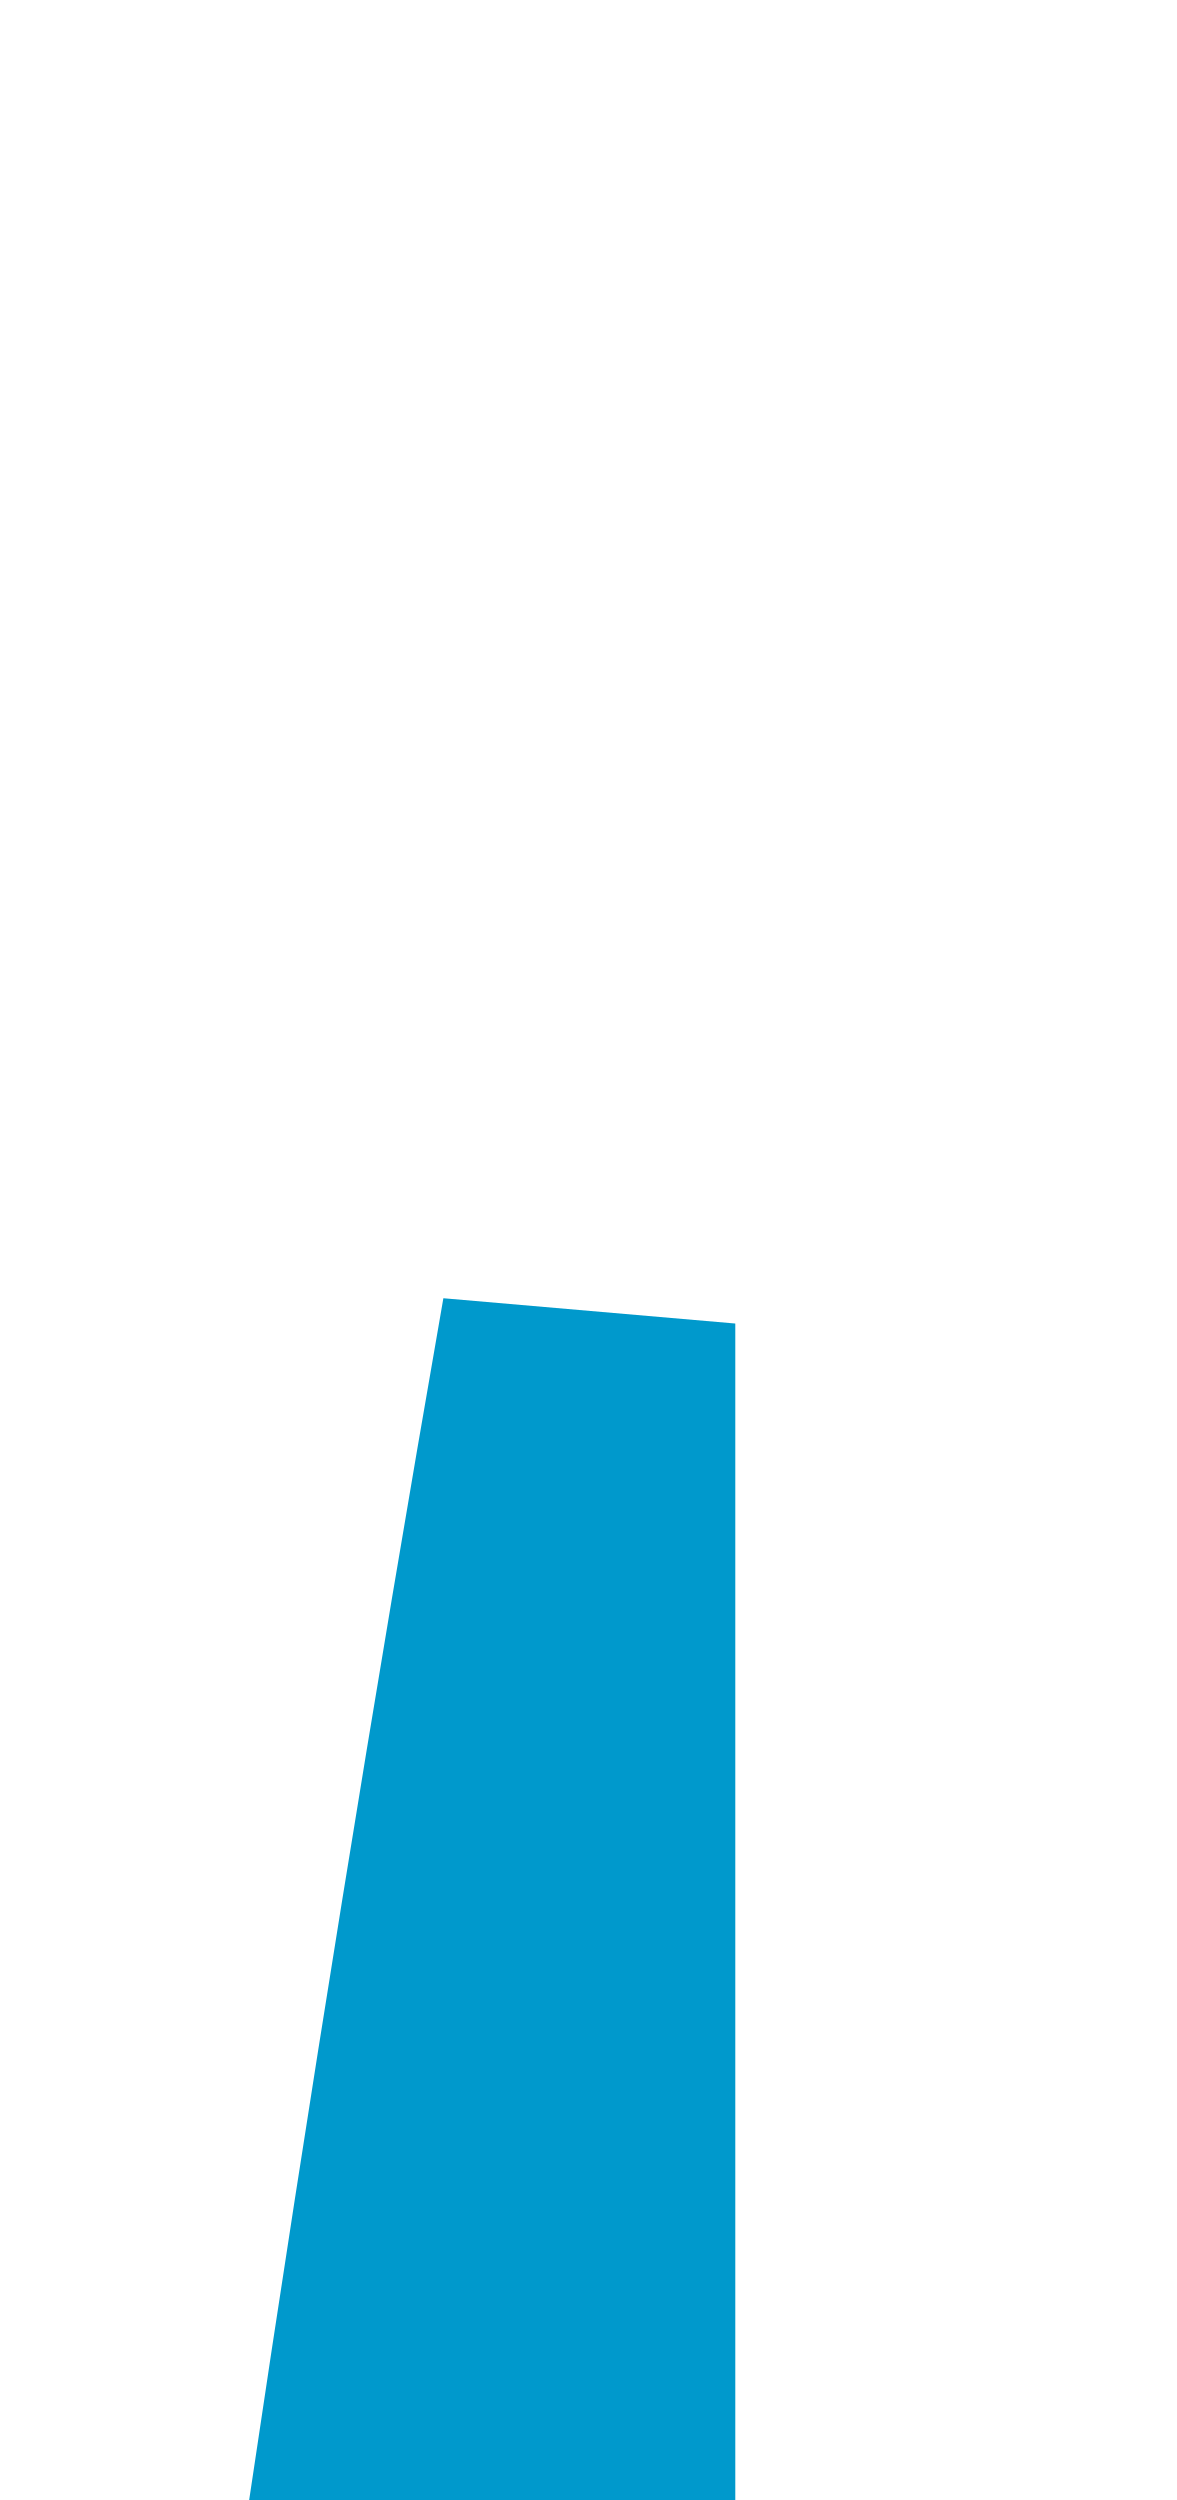
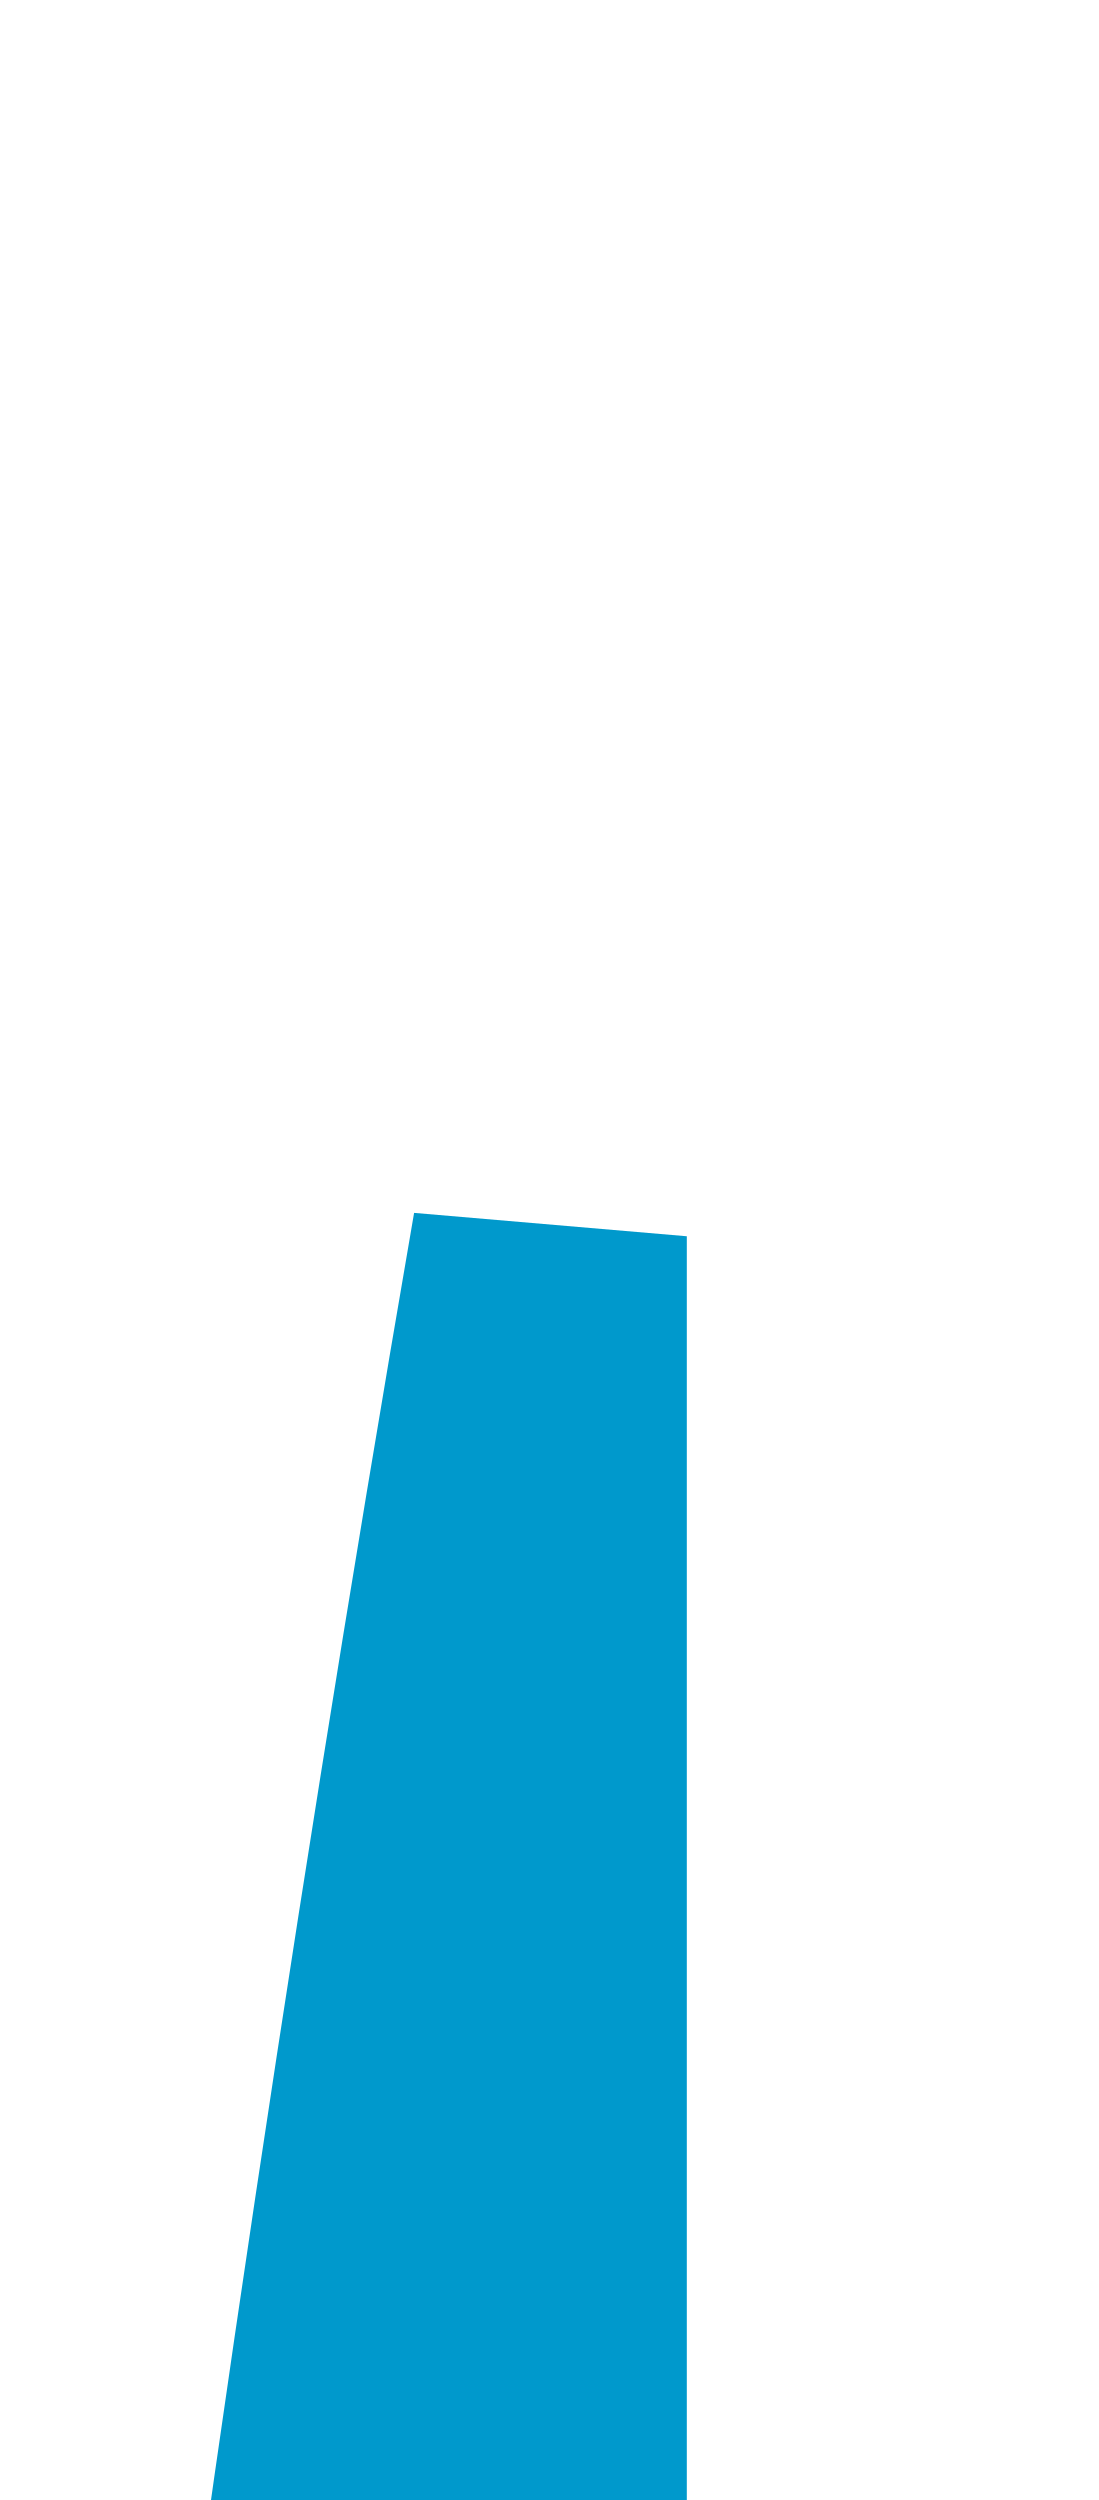
- <svg xmlns="http://www.w3.org/2000/svg" version="1.1" width="8px" height="17px" viewBox="631 106  8 17">
-   <path d="M 635 123  L 635 115  a 5 5 0 0 0 630 110L 285 110  a 5 5 0 0 0 280 115L 280 431  a 5 5 0 0 0 285 436L 306 436  " stroke-width="2" stroke="#0099cc" fill="none" />
+ <svg xmlns="http://www.w3.org/2000/svg" version="1.1" width="8px" height="18.2px" viewBox="631 104.8  8 18.2">
+   <path d="M 635 123  L 635 113.8  a 5 5 0 0 0 630 108.8L 277 108.8  a 5 5 0 0 0 272 113.8L 272 431  a 5 5 0 0 0 277 436L 306 436  " stroke-width="2" stroke="#0099cc" fill="none" />
</svg>
